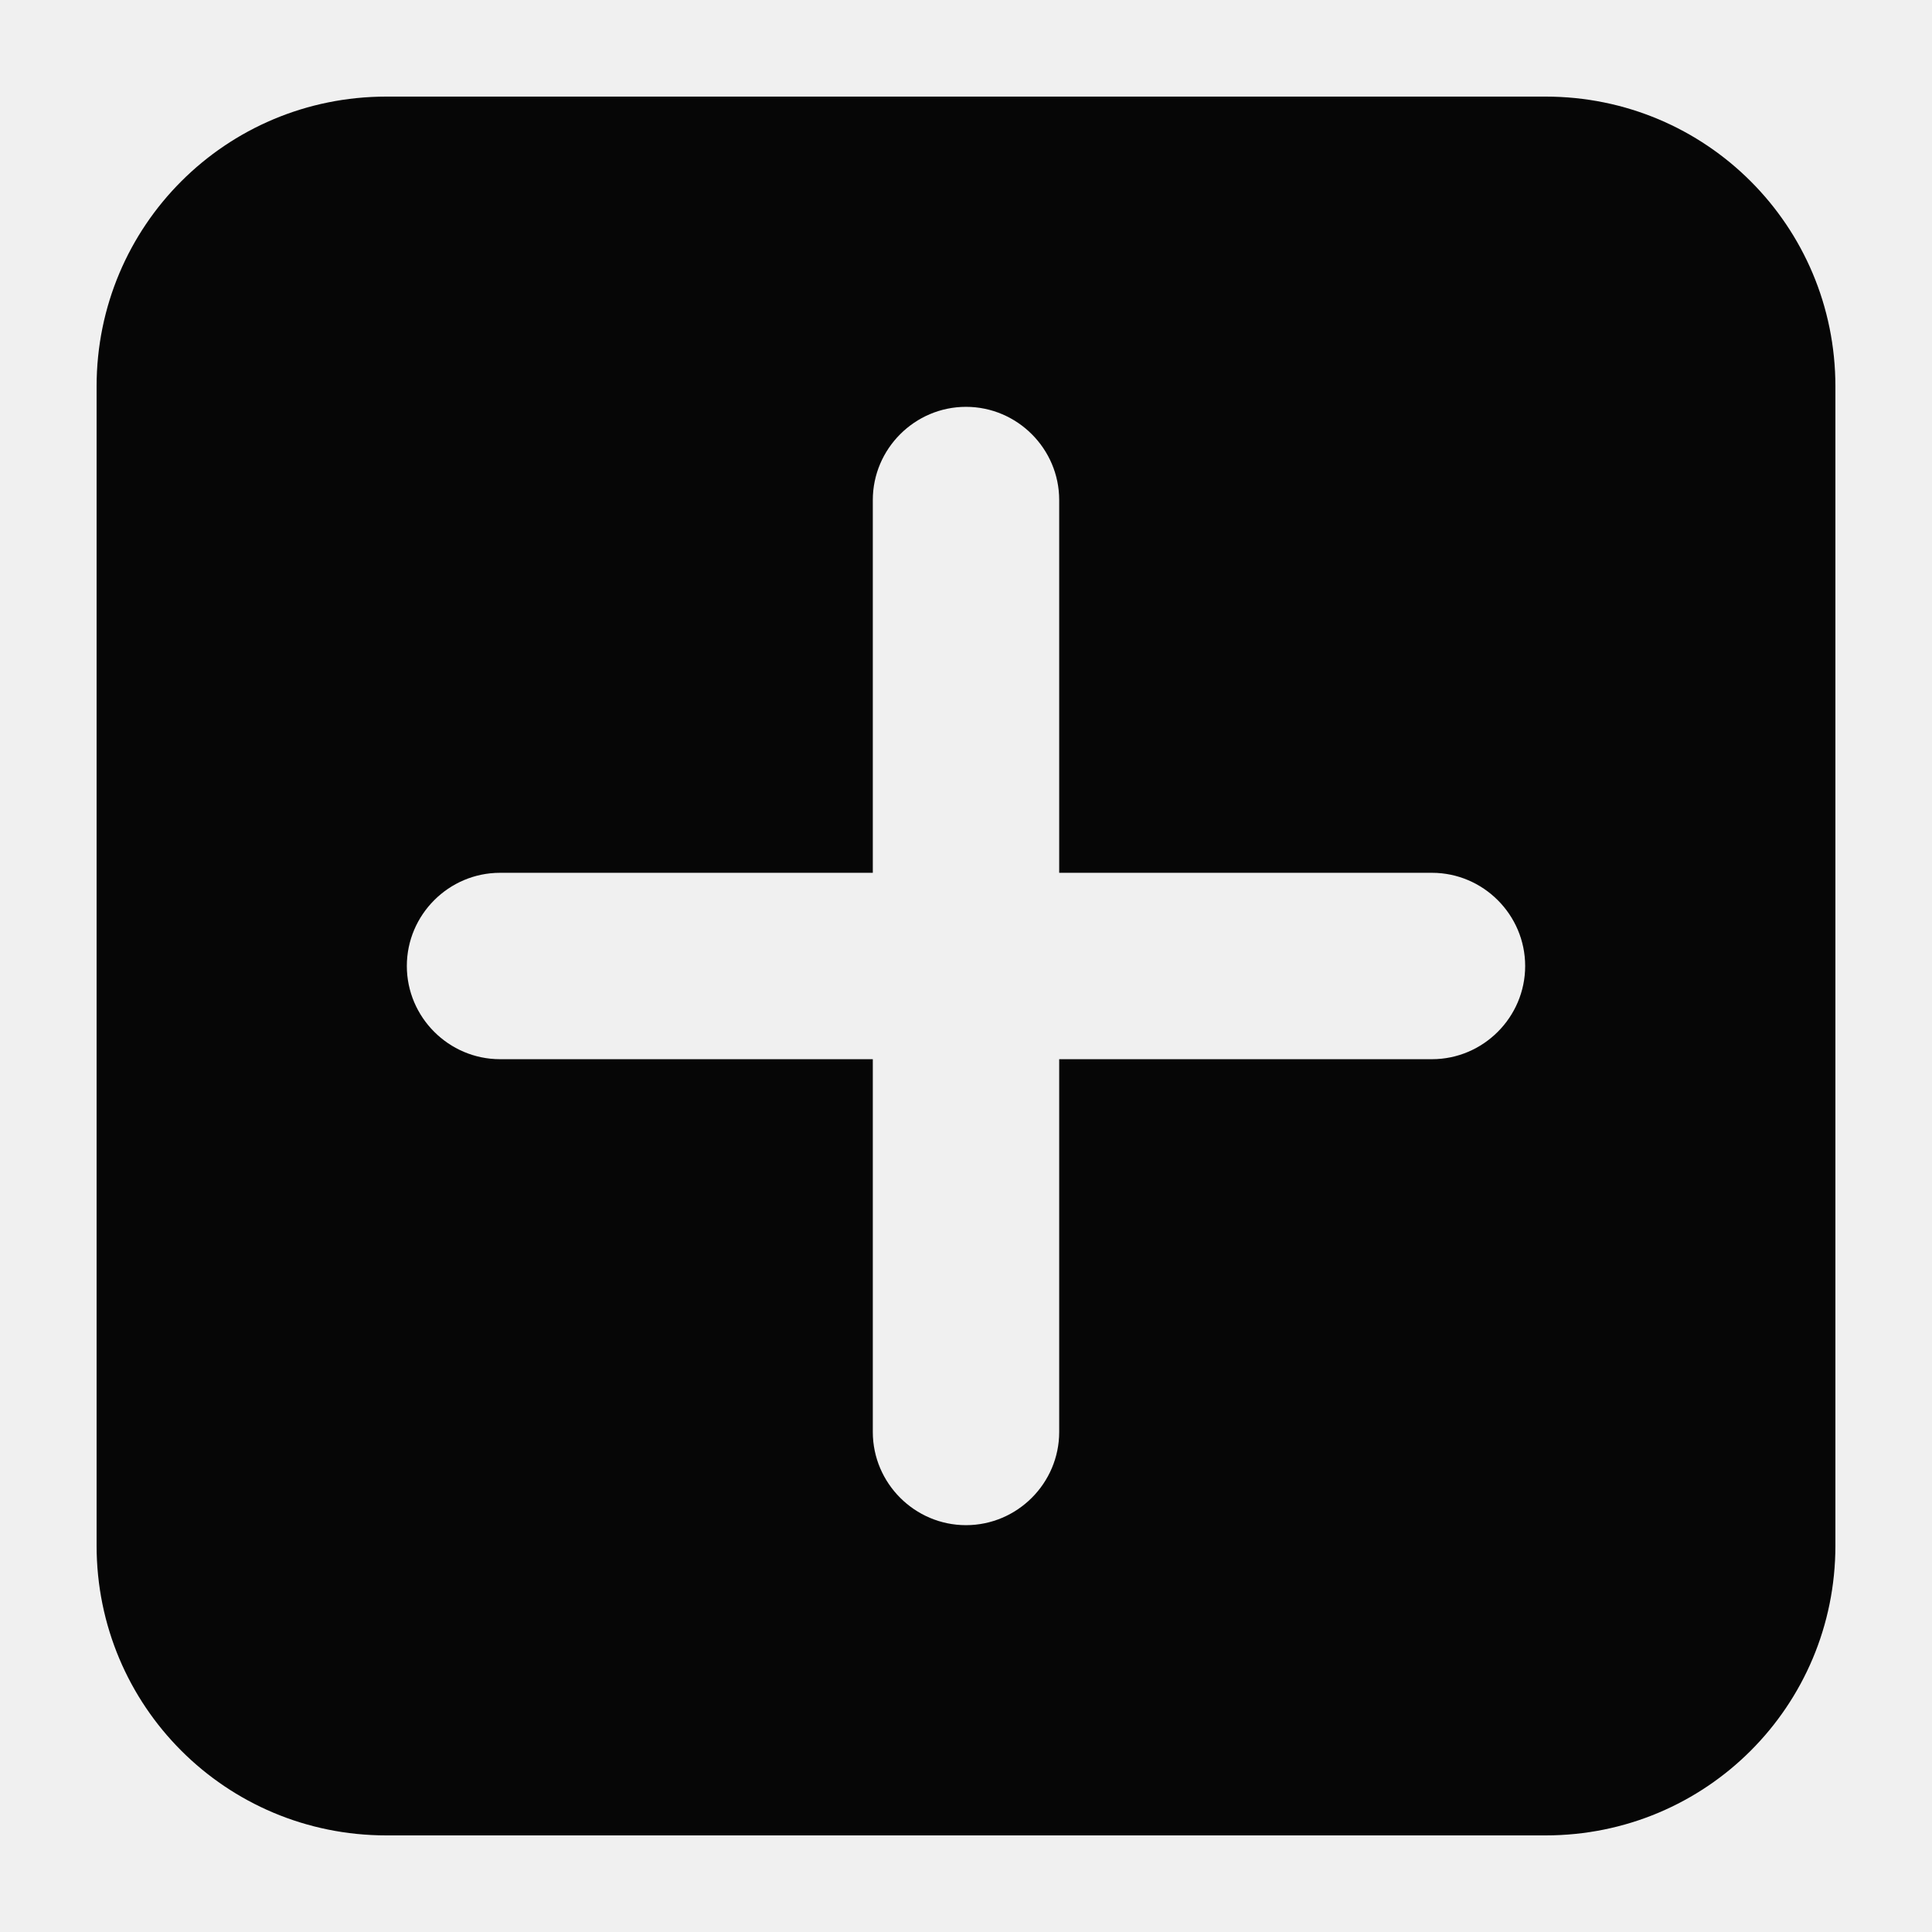
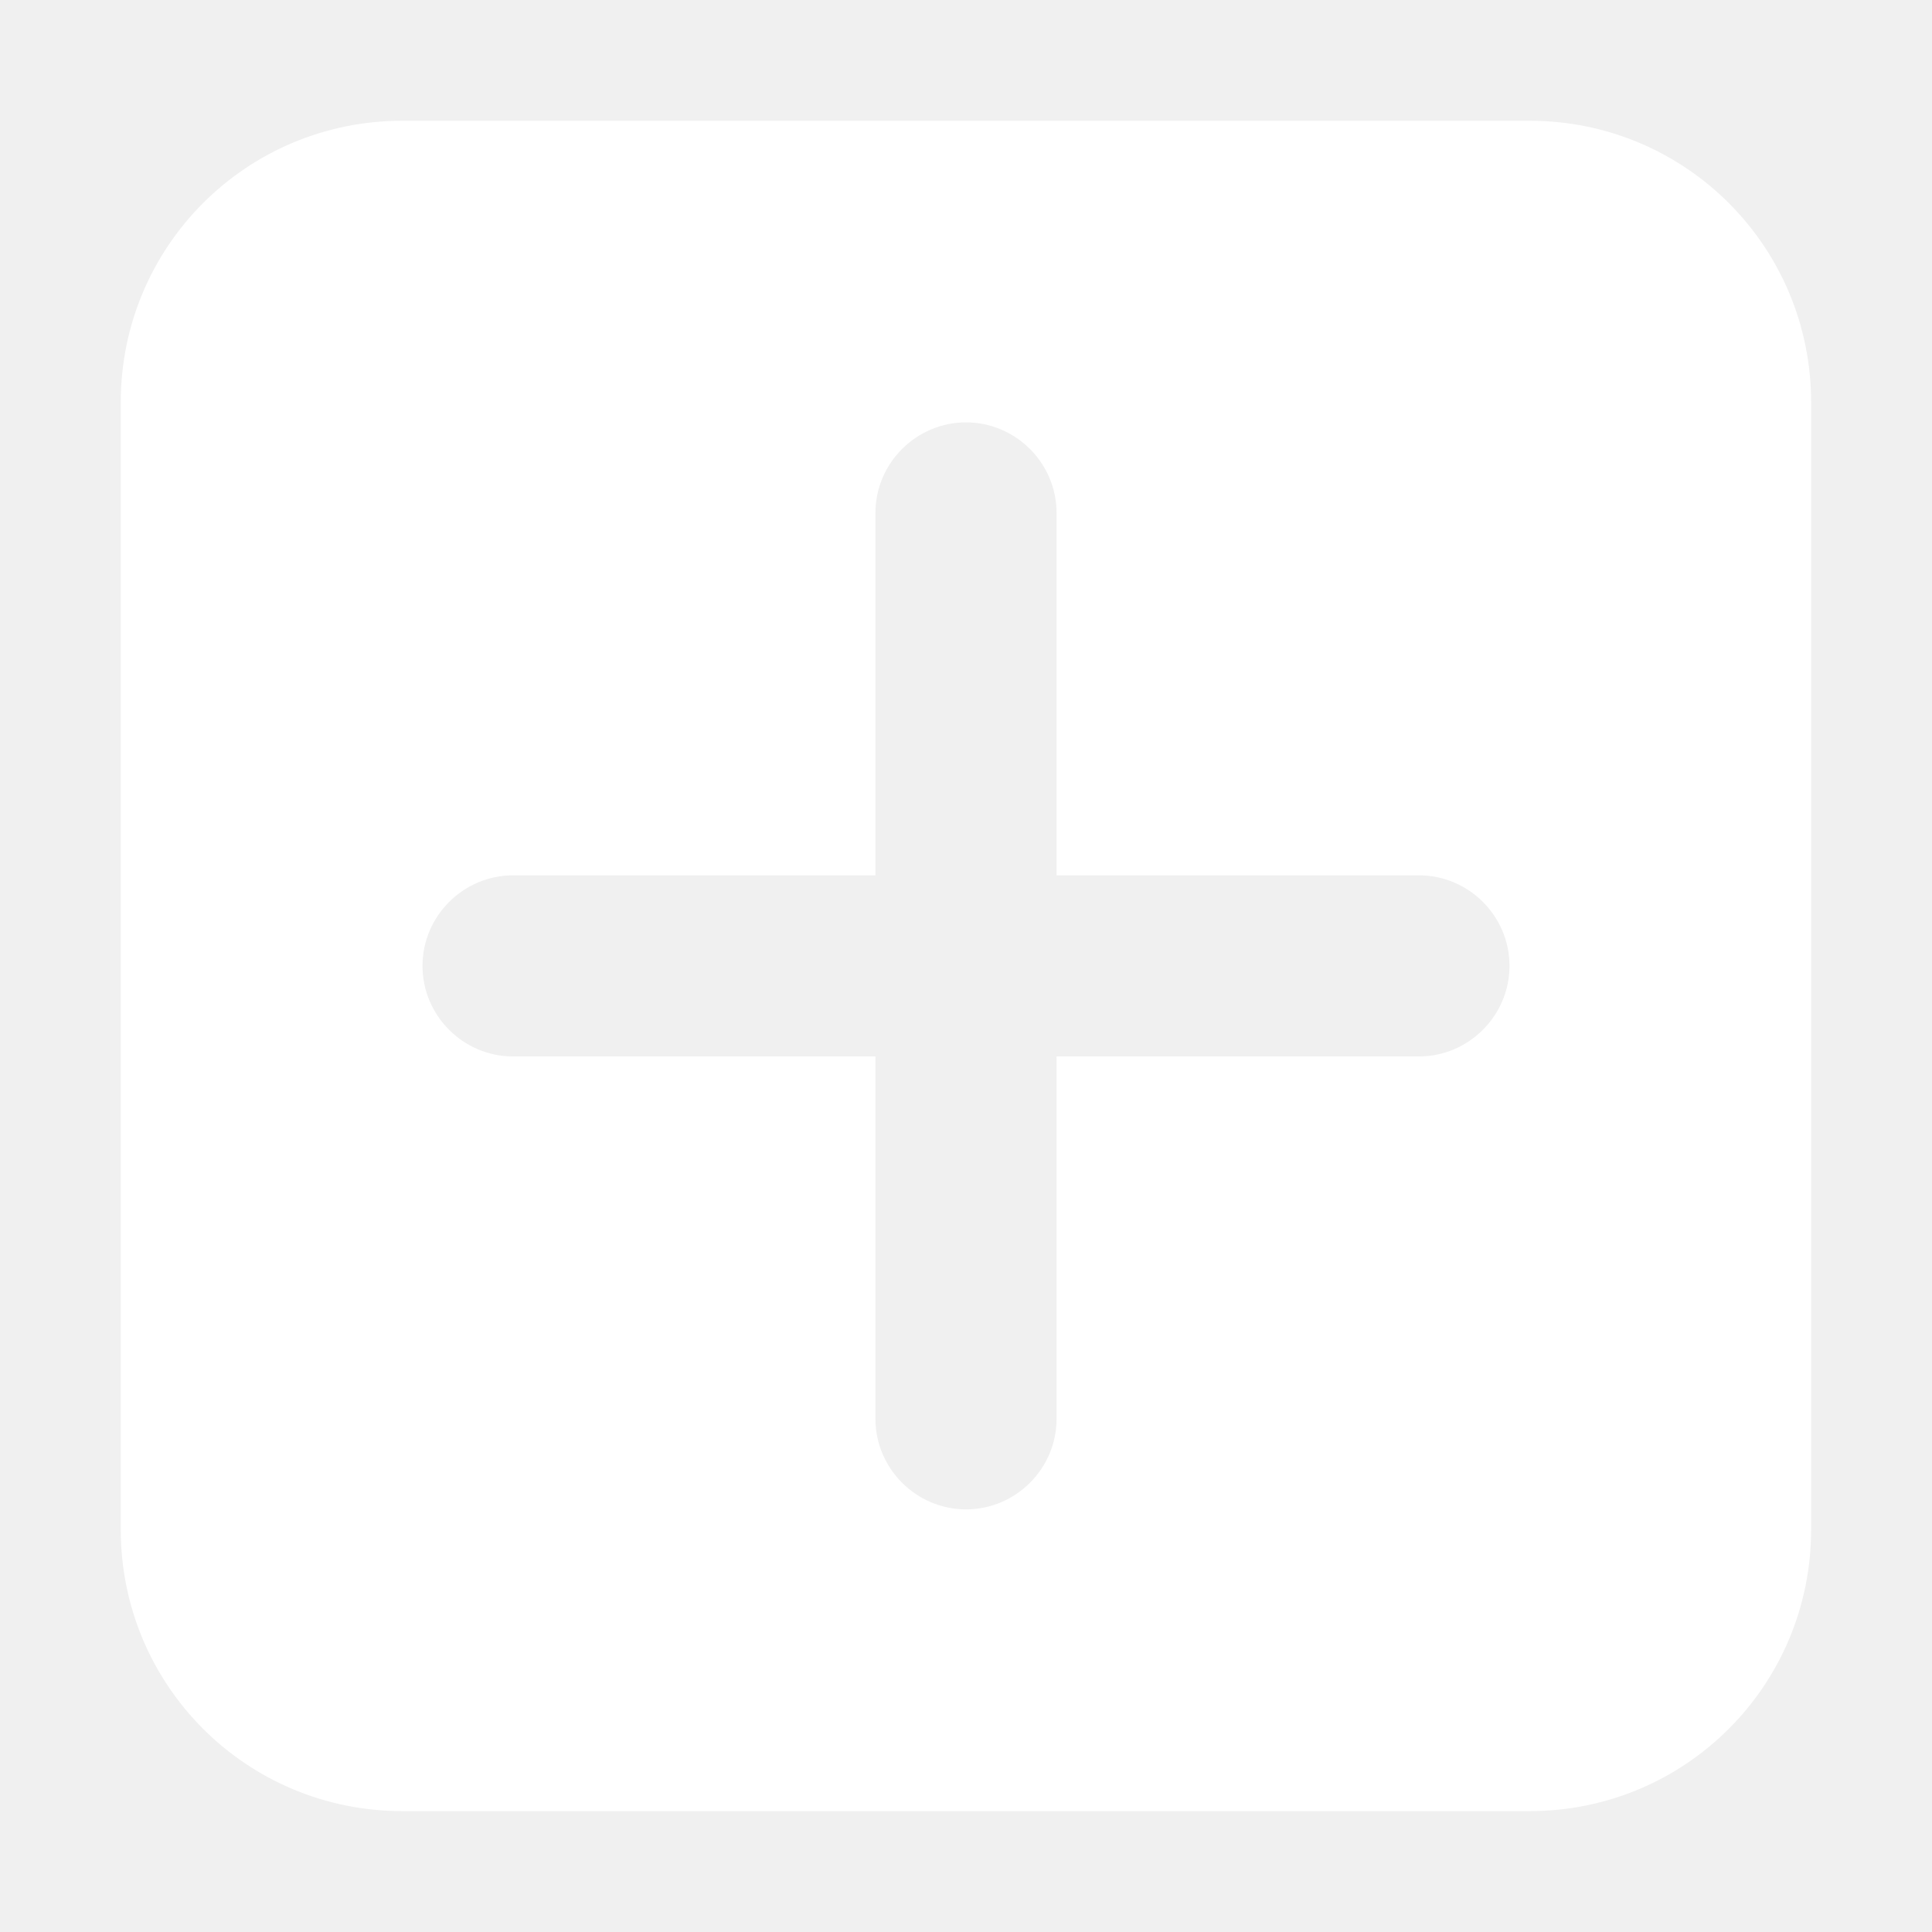
- <svg xmlns="http://www.w3.org/2000/svg" height="1000" viewBox="-5 -10 1000 1000" width="1000" version="1.1" id="svg1" xml:space="preserve">
-   <defs id="defs1" />
-   <path d="m 195,40 c -83.093,0 -150,66.907 -150,150 v 600 c 0,83.093 66.907,150 150,150 h 600 c 83.093,0 150,-66.907 150,-150 V 190 c 0,-83.093 -66.907,-150 -150,-150 z m 300,160.577 c 26.525,0 48.237,21.712 48.237,48.237 V 441.763 h 192.949 c 26.525,0 48.237,21.712 48.237,48.237 0,26.525 -21.712,48.237 -48.237,48.237 H 543.237 v 192.949 c 0,26.525 -21.712,48.237 -48.237,48.237 -26.525,0 -48.237,-21.712 -48.237,-48.237 V 538.237 H 253.814 c -26.525,0 -48.237,-21.712 -48.237,-48.237 0,-26.525 21.712,-48.237 48.237,-48.237 H 446.763 V 248.814 c 0,-26.525 21.712,-48.237 48.237,-48.237 z" fill-rule="evenodd" opacity="0.976" id="path1" style="stroke-width:75" />
+ <svg xmlns="http://www.w3.org/2000/svg" width="16" height="16" version="1.1" viewBox="-5 -10 16 16" xml:space="preserve">
+   <path d="m-1.667-9c-1.293 0-2.333 1.041-2.333 2.333v9.333c0 1.293 1.041 2.333 2.333 2.333h9.333c1.293 0 2.333-1.041 2.333-2.333v-9.333c0-1.293-1.041-2.333-2.333-2.333zm4.667 2.498c0.413 0 0.75 0.338 0.75 0.75v3.001h3.001c0.413 0 0.75 0.338 0.75 0.75s-0.338 0.75-0.75 0.75h-3.001v3.001c0 0.413-0.338 0.75-0.75 0.75s-0.75-0.338-0.75-0.75v-3.001h-3.001c-0.413 0-0.75-0.338-0.75-0.75s0.338-0.75 0.75-0.75h3.001v-3.001c0-0.413 0.338-0.75 0.75-0.75z" fill="#fff" fill-rule="evenodd" />
</svg>
